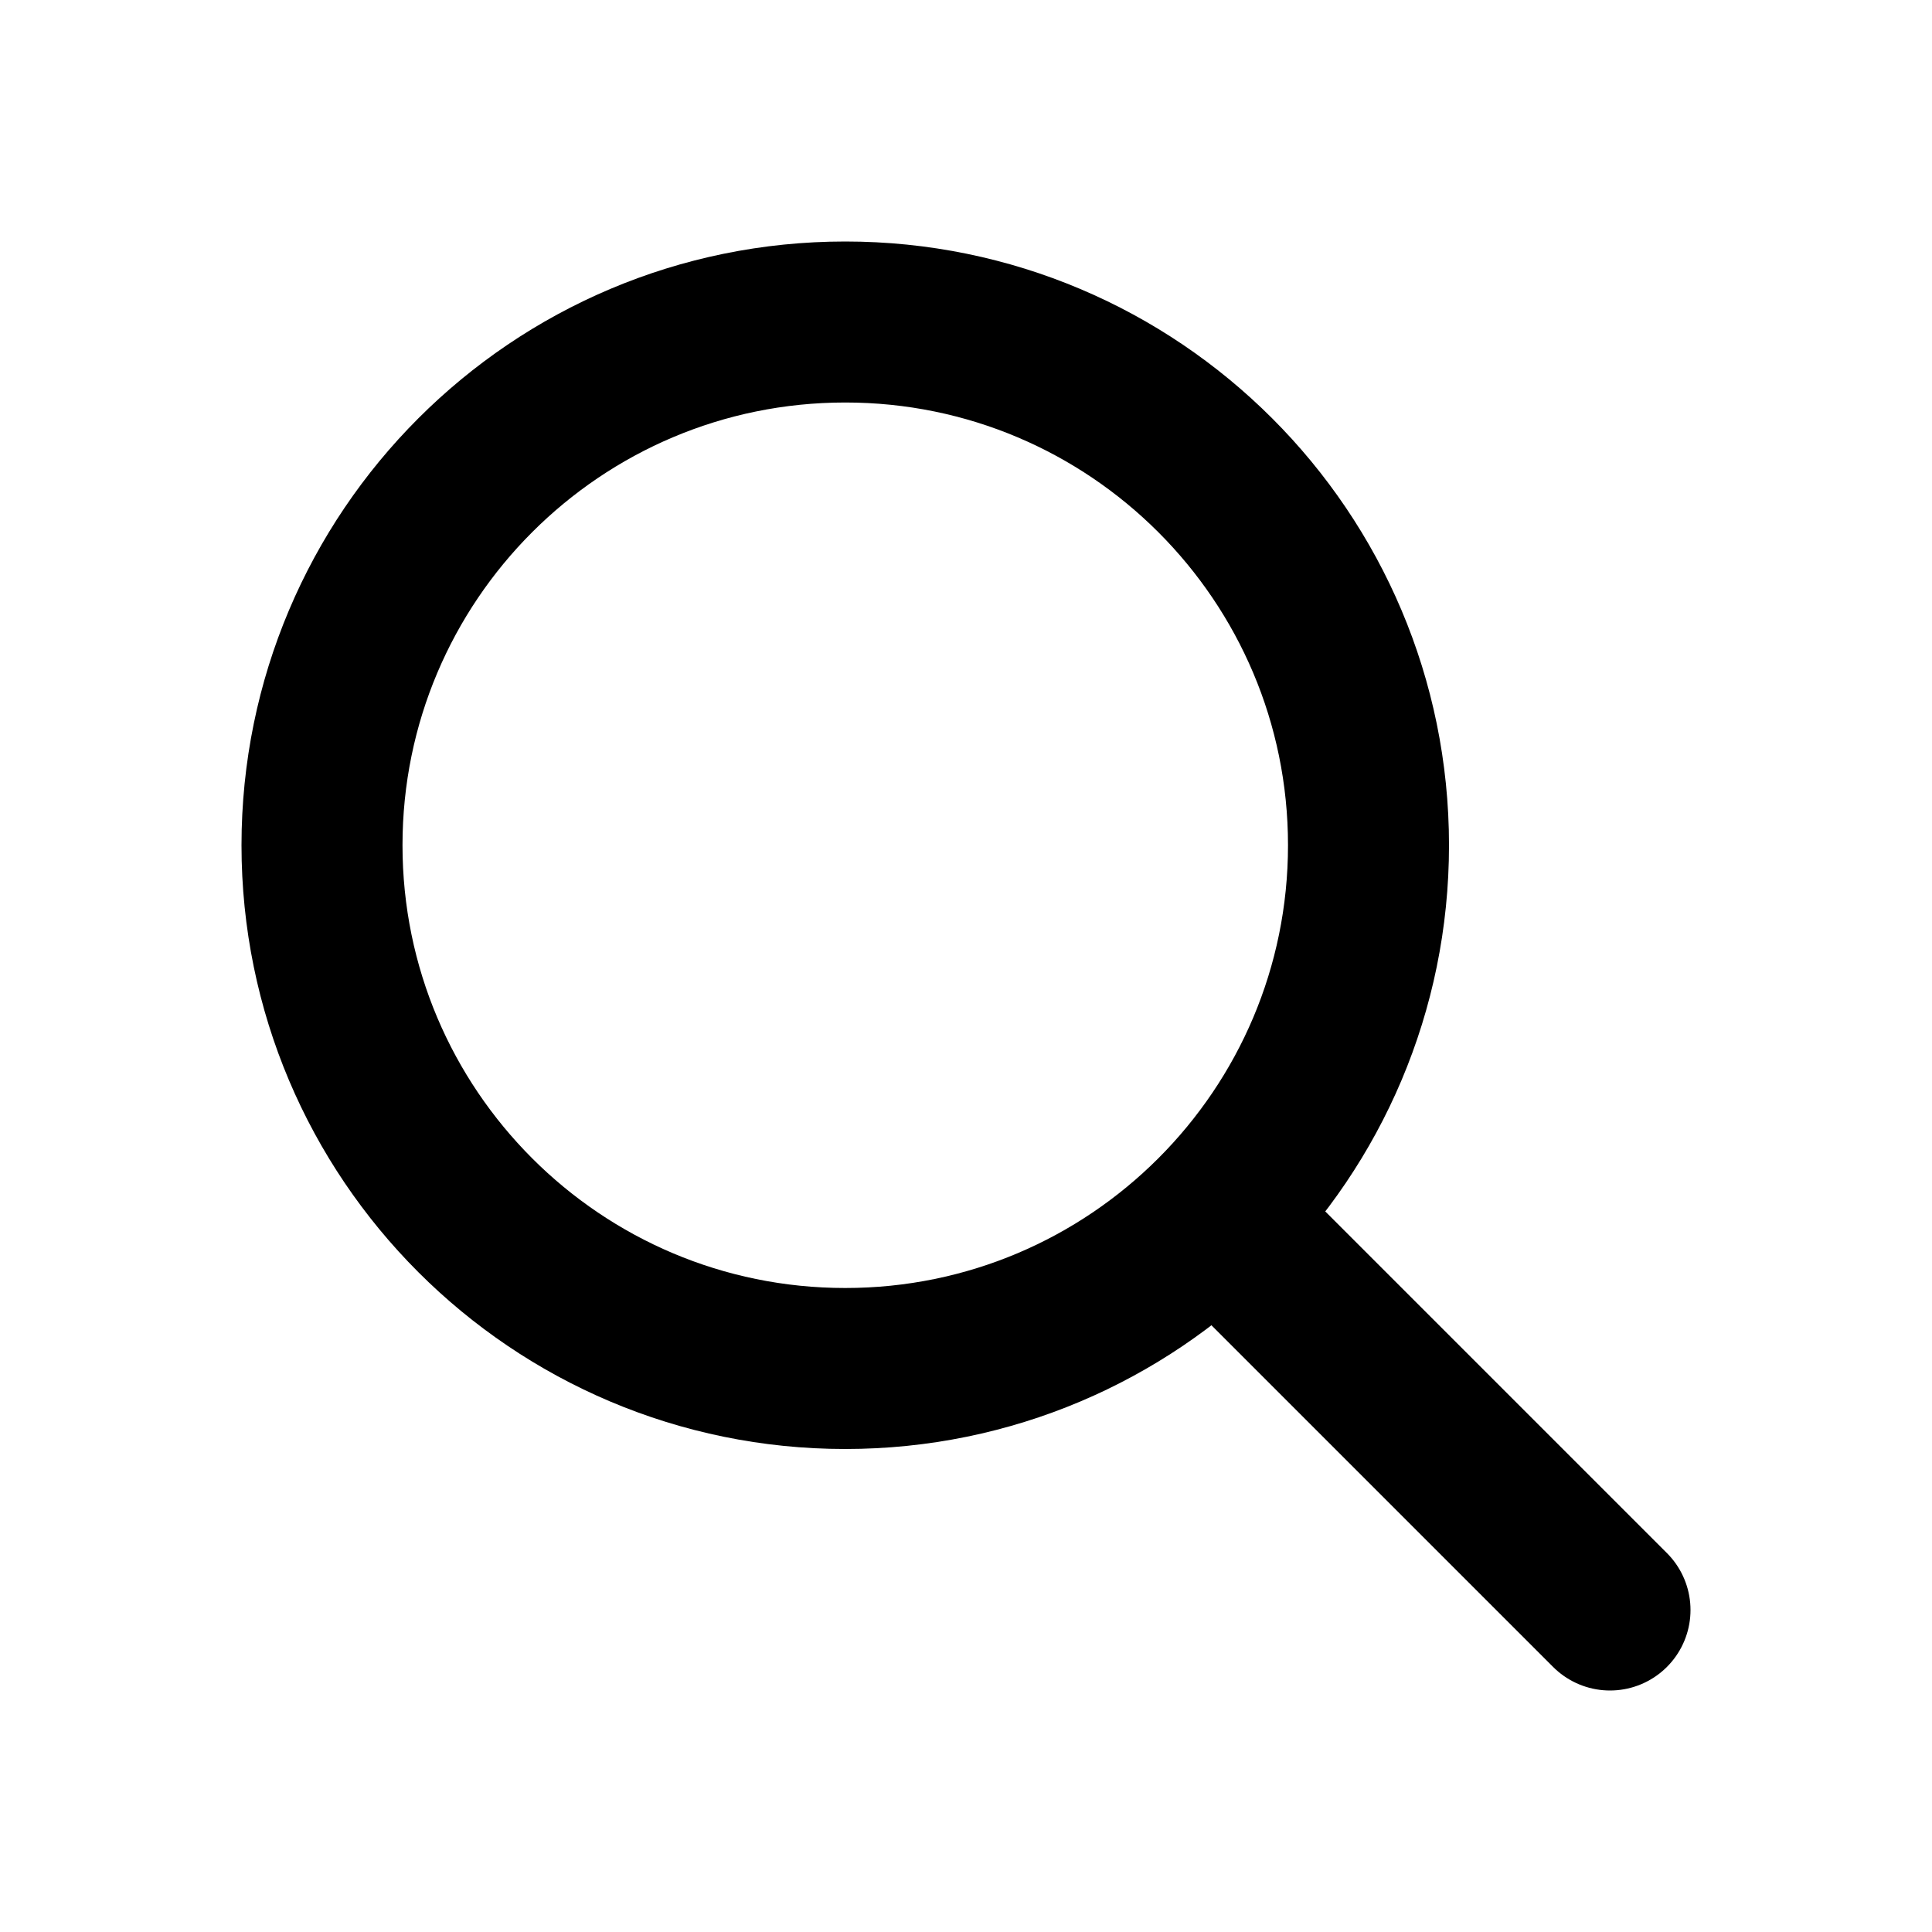
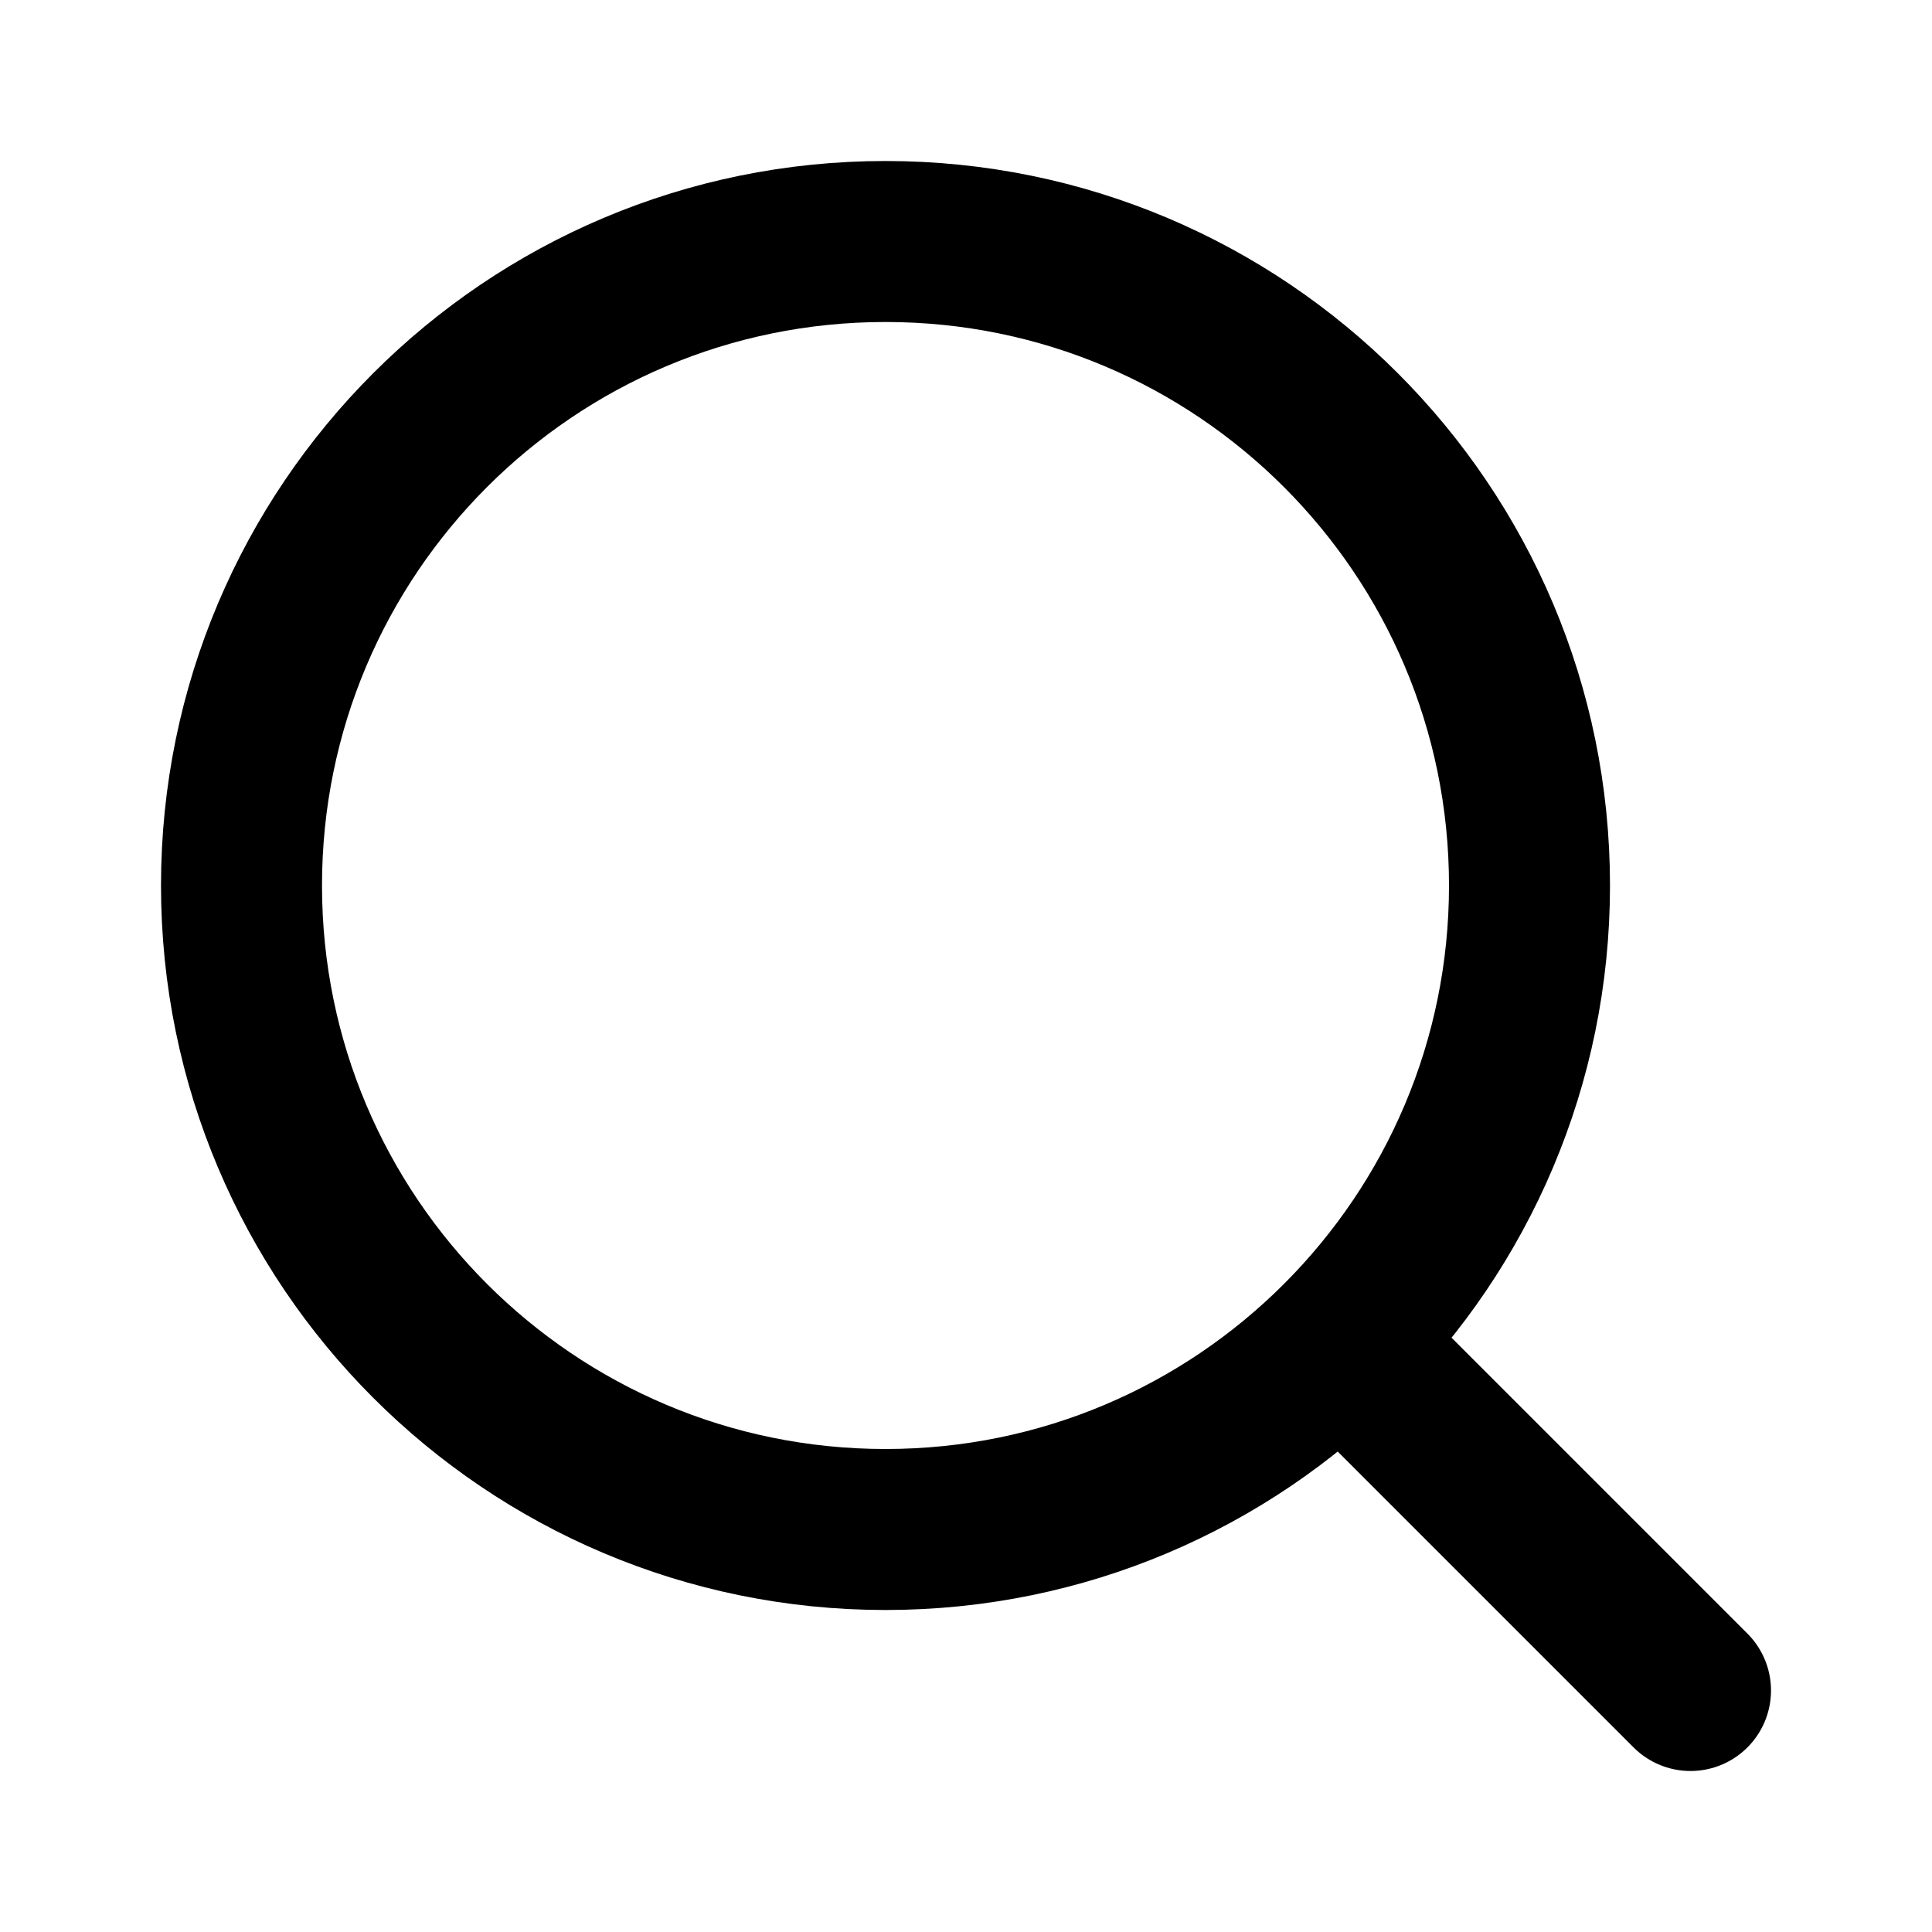
- <svg xmlns="http://www.w3.org/2000/svg" viewBox="0 0 24 24" fill="none" stroke="#000" stroke-width="2" stroke-linecap="round">
-   <circle cx="10.5" cy="10.5" r="6.5" />
-   <path d="m15.5 15.5 4.5 4.5" />
+ <svg xmlns="http://www.w3.org/2000/svg" width="24" height="24" viewBox="0 0 24 24" fill="none" stroke="currentColor" stroke-width="2" stroke-linecap="round" stroke-linejoin="round">
+   <path d="m21 21-4.34-4.34" />
+   <circle cx="11" cy="11" r="8" />
</svg>
